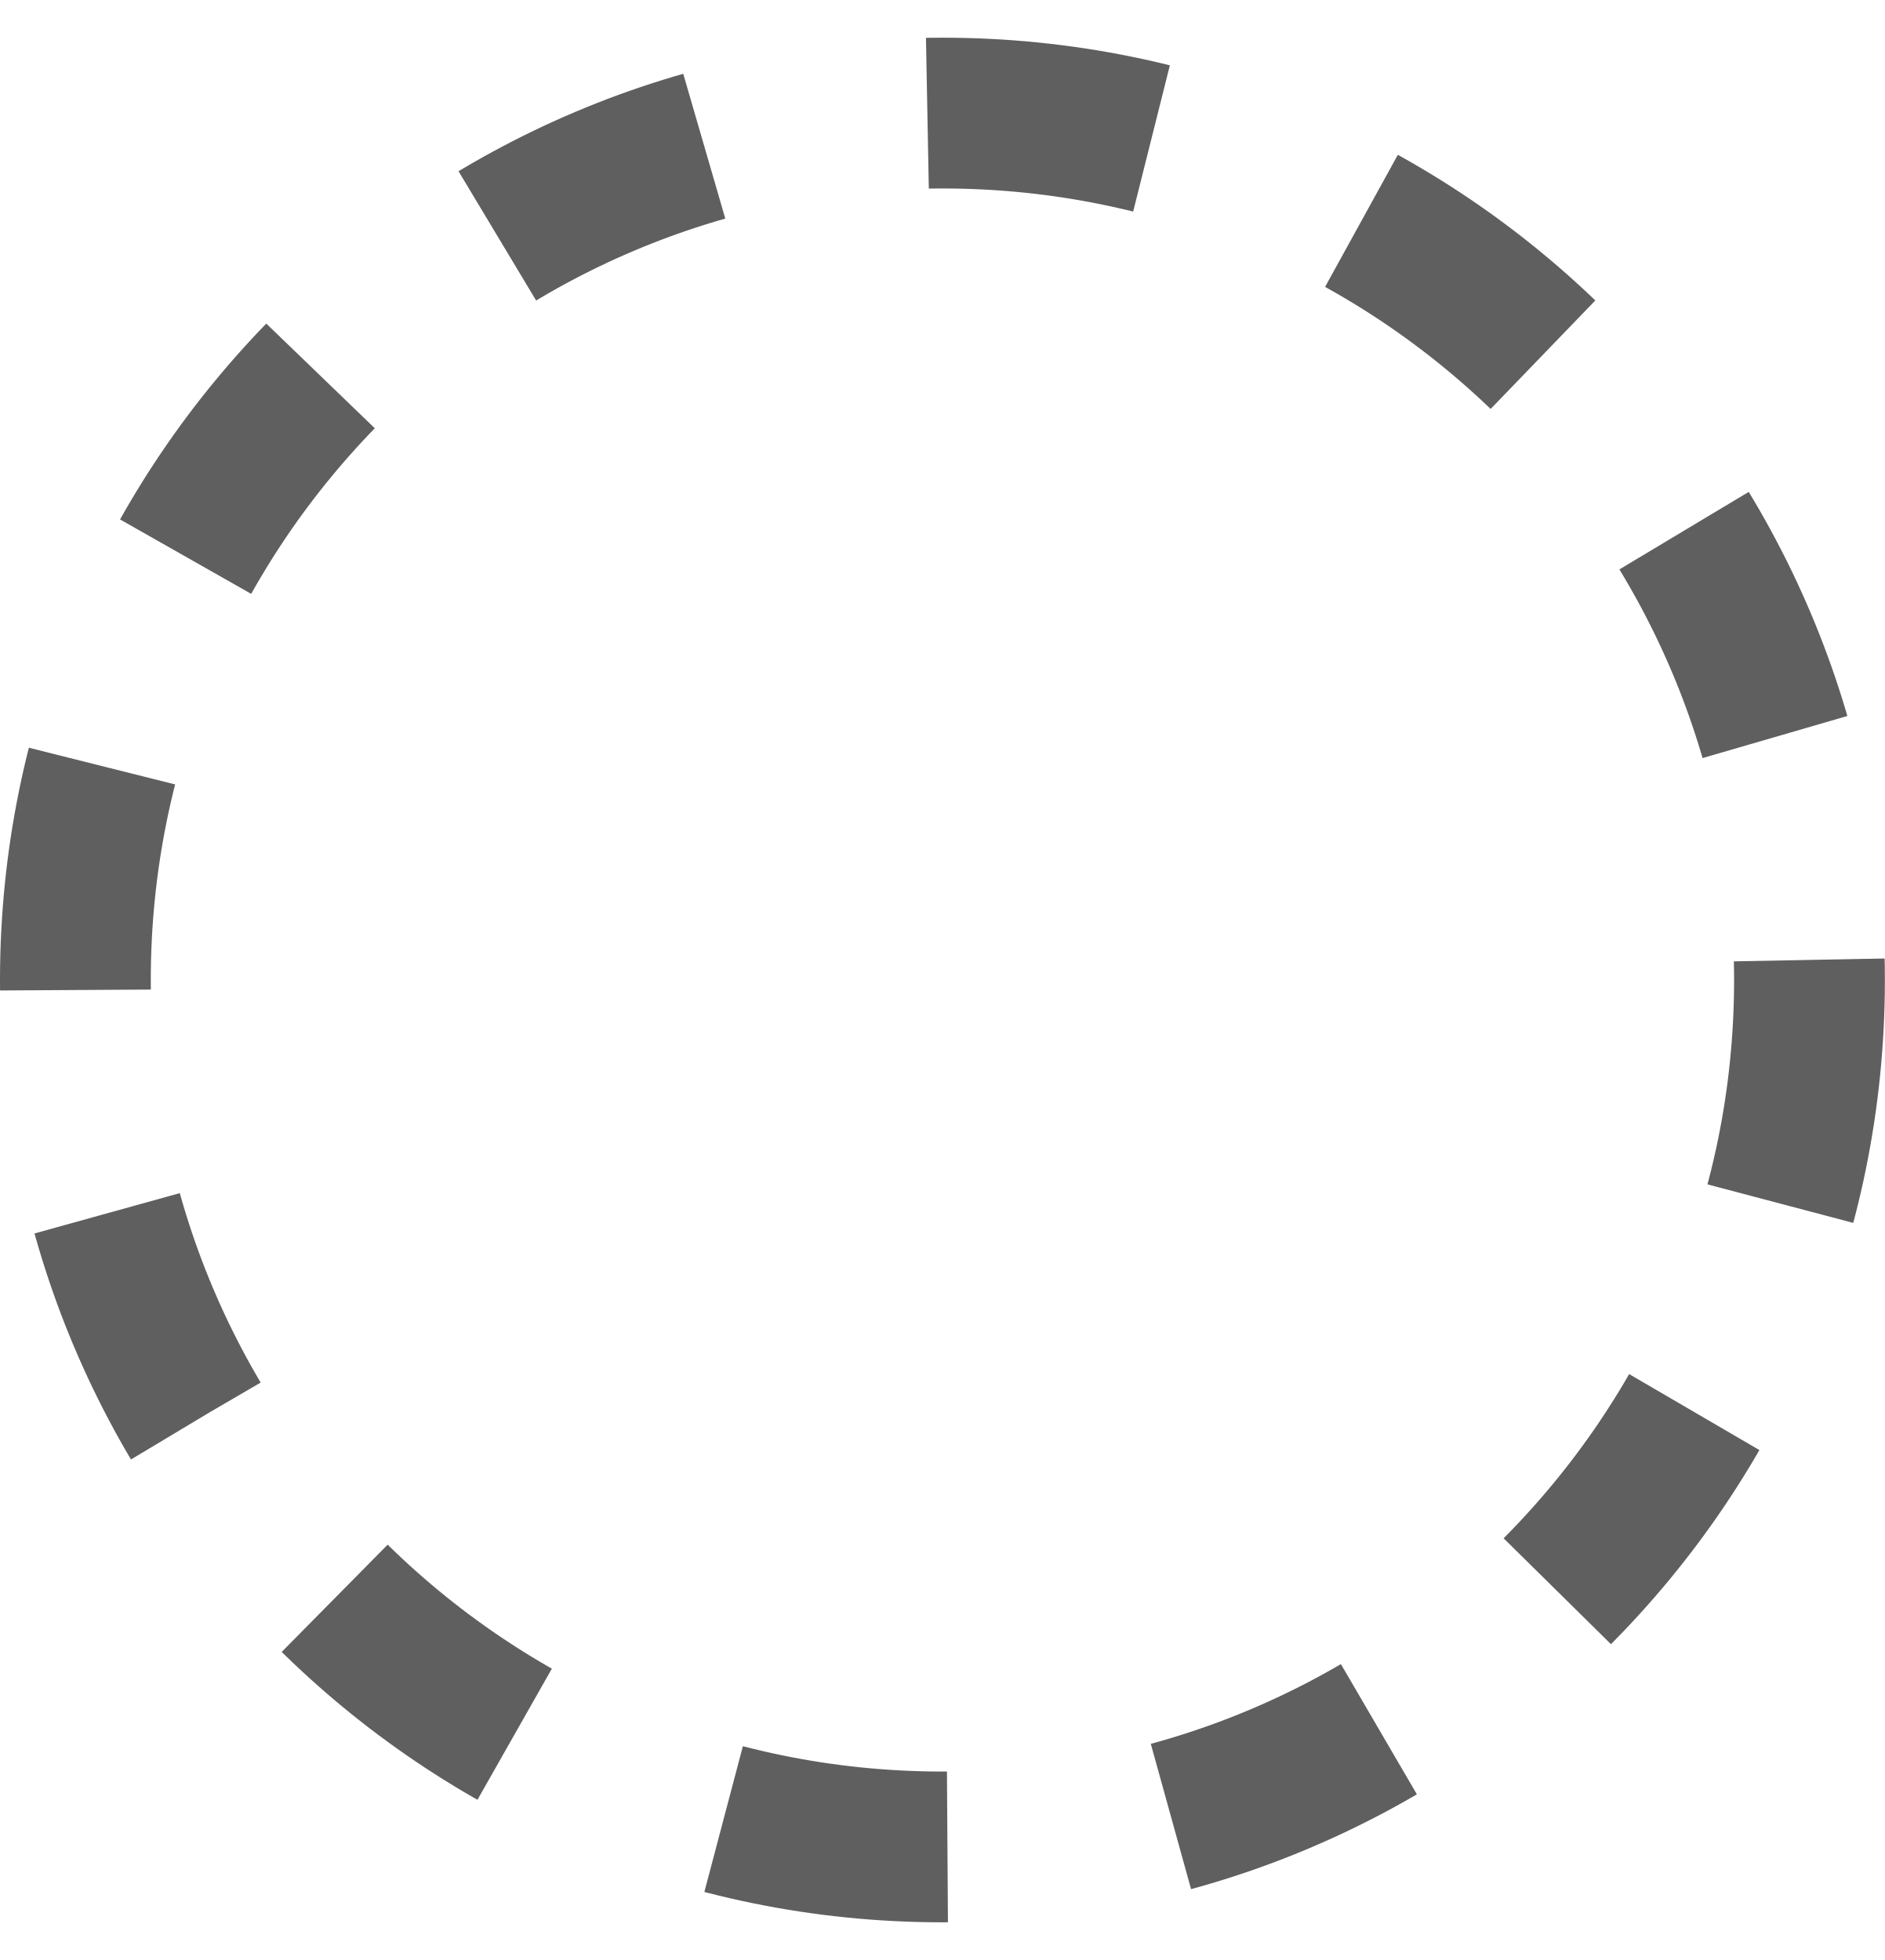
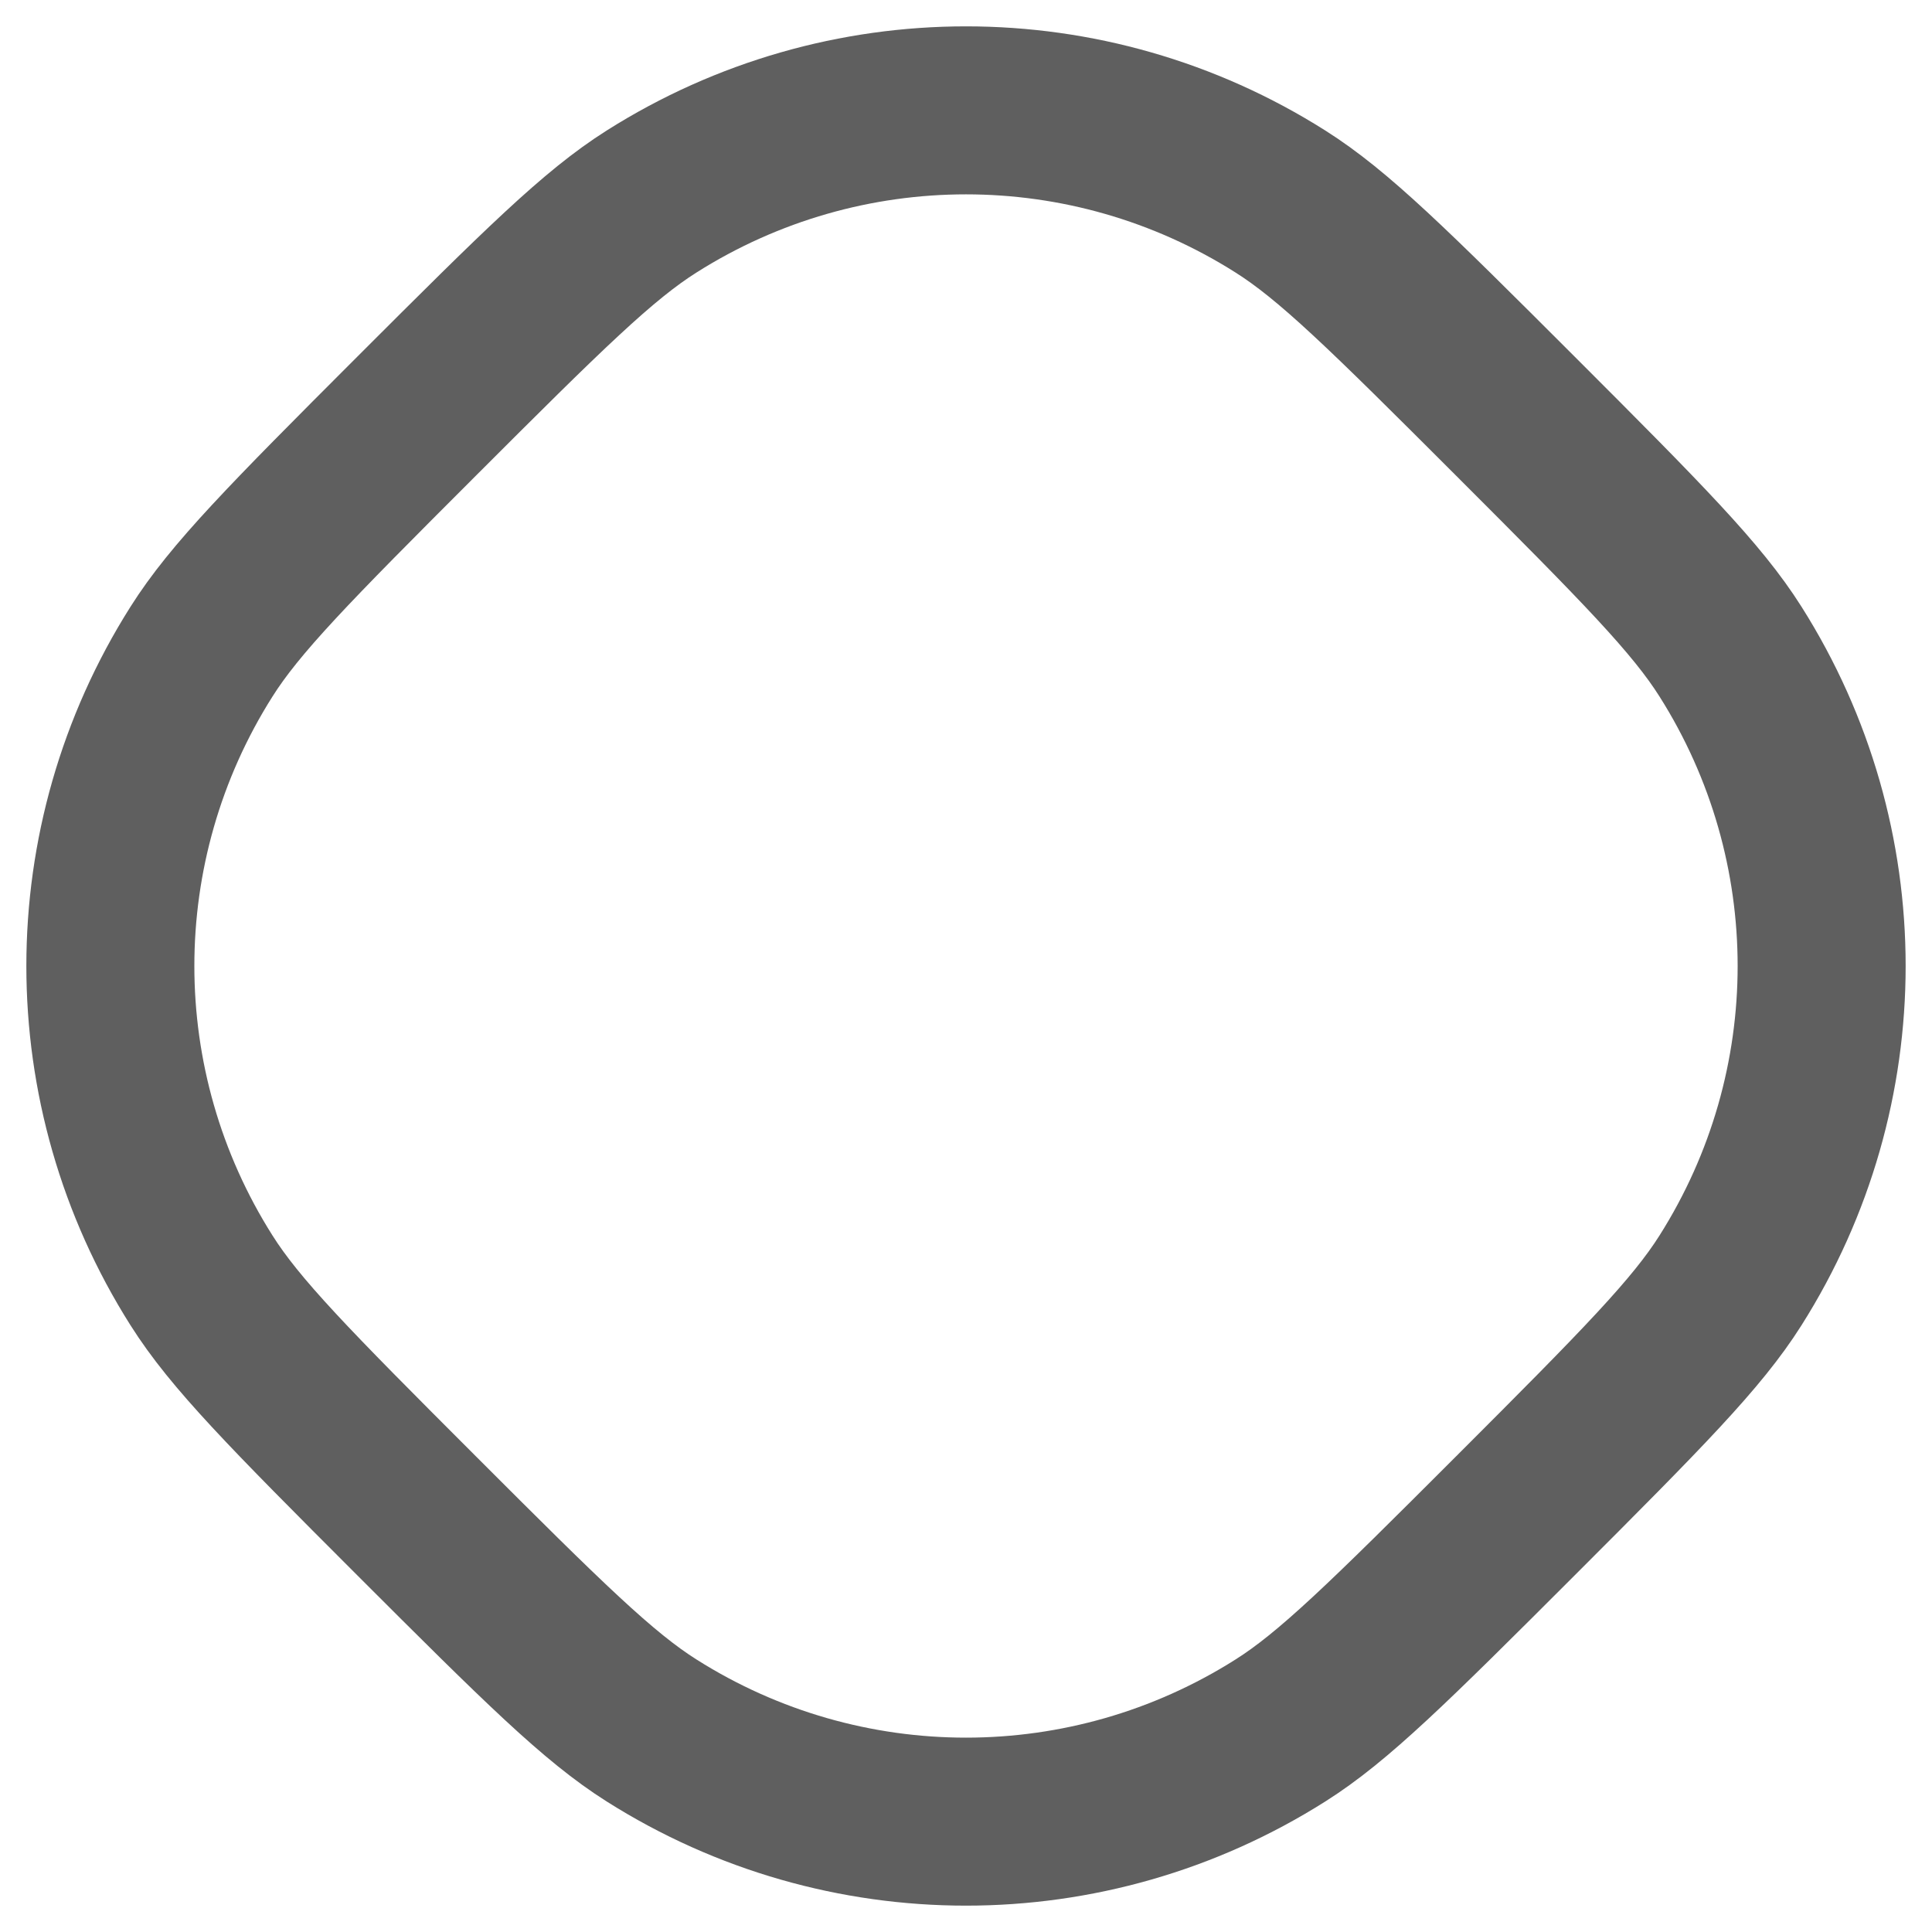
- <svg xmlns="http://www.w3.org/2000/svg" width="25" height="26" viewBox="0 0 25 26" fill="none">
-   <g id="Validator Status">
-     <circle id="Ellipse 2" cx="12.5" cy="13" r="11.5" stroke="#5F5F5F" stroke-width="2" stroke-dasharray="3 3" />
-   </g>
+ <svg xmlns="http://www.w3.org/2000/svg" width="23" height="23" viewBox="0 0 23 23" fill="none">
+   <path id="Polygon 4" d="M4.957 4.957C6.476 3.438 7.124 2.799 7.757 2.399C10.043 0.952 12.957 0.952 15.243 2.399C15.876 2.799 16.524 3.438 18.043 4.957C19.562 6.476 20.201 7.124 20.601 7.757C22.048 10.043 22.048 12.957 20.601 15.243C20.201 15.876 19.562 16.524 18.043 18.043C16.524 19.562 15.876 20.201 15.243 20.601C12.957 22.048 10.043 22.048 7.757 20.601C7.124 20.201 6.476 19.562 4.957 18.043C3.438 16.524 2.799 15.876 2.399 15.243C0.952 12.957 0.952 10.043 2.399 7.757C2.799 7.124 3.438 6.476 4.957 4.957Z" stroke="#5F5F5F" stroke-width="2" />
</svg>
